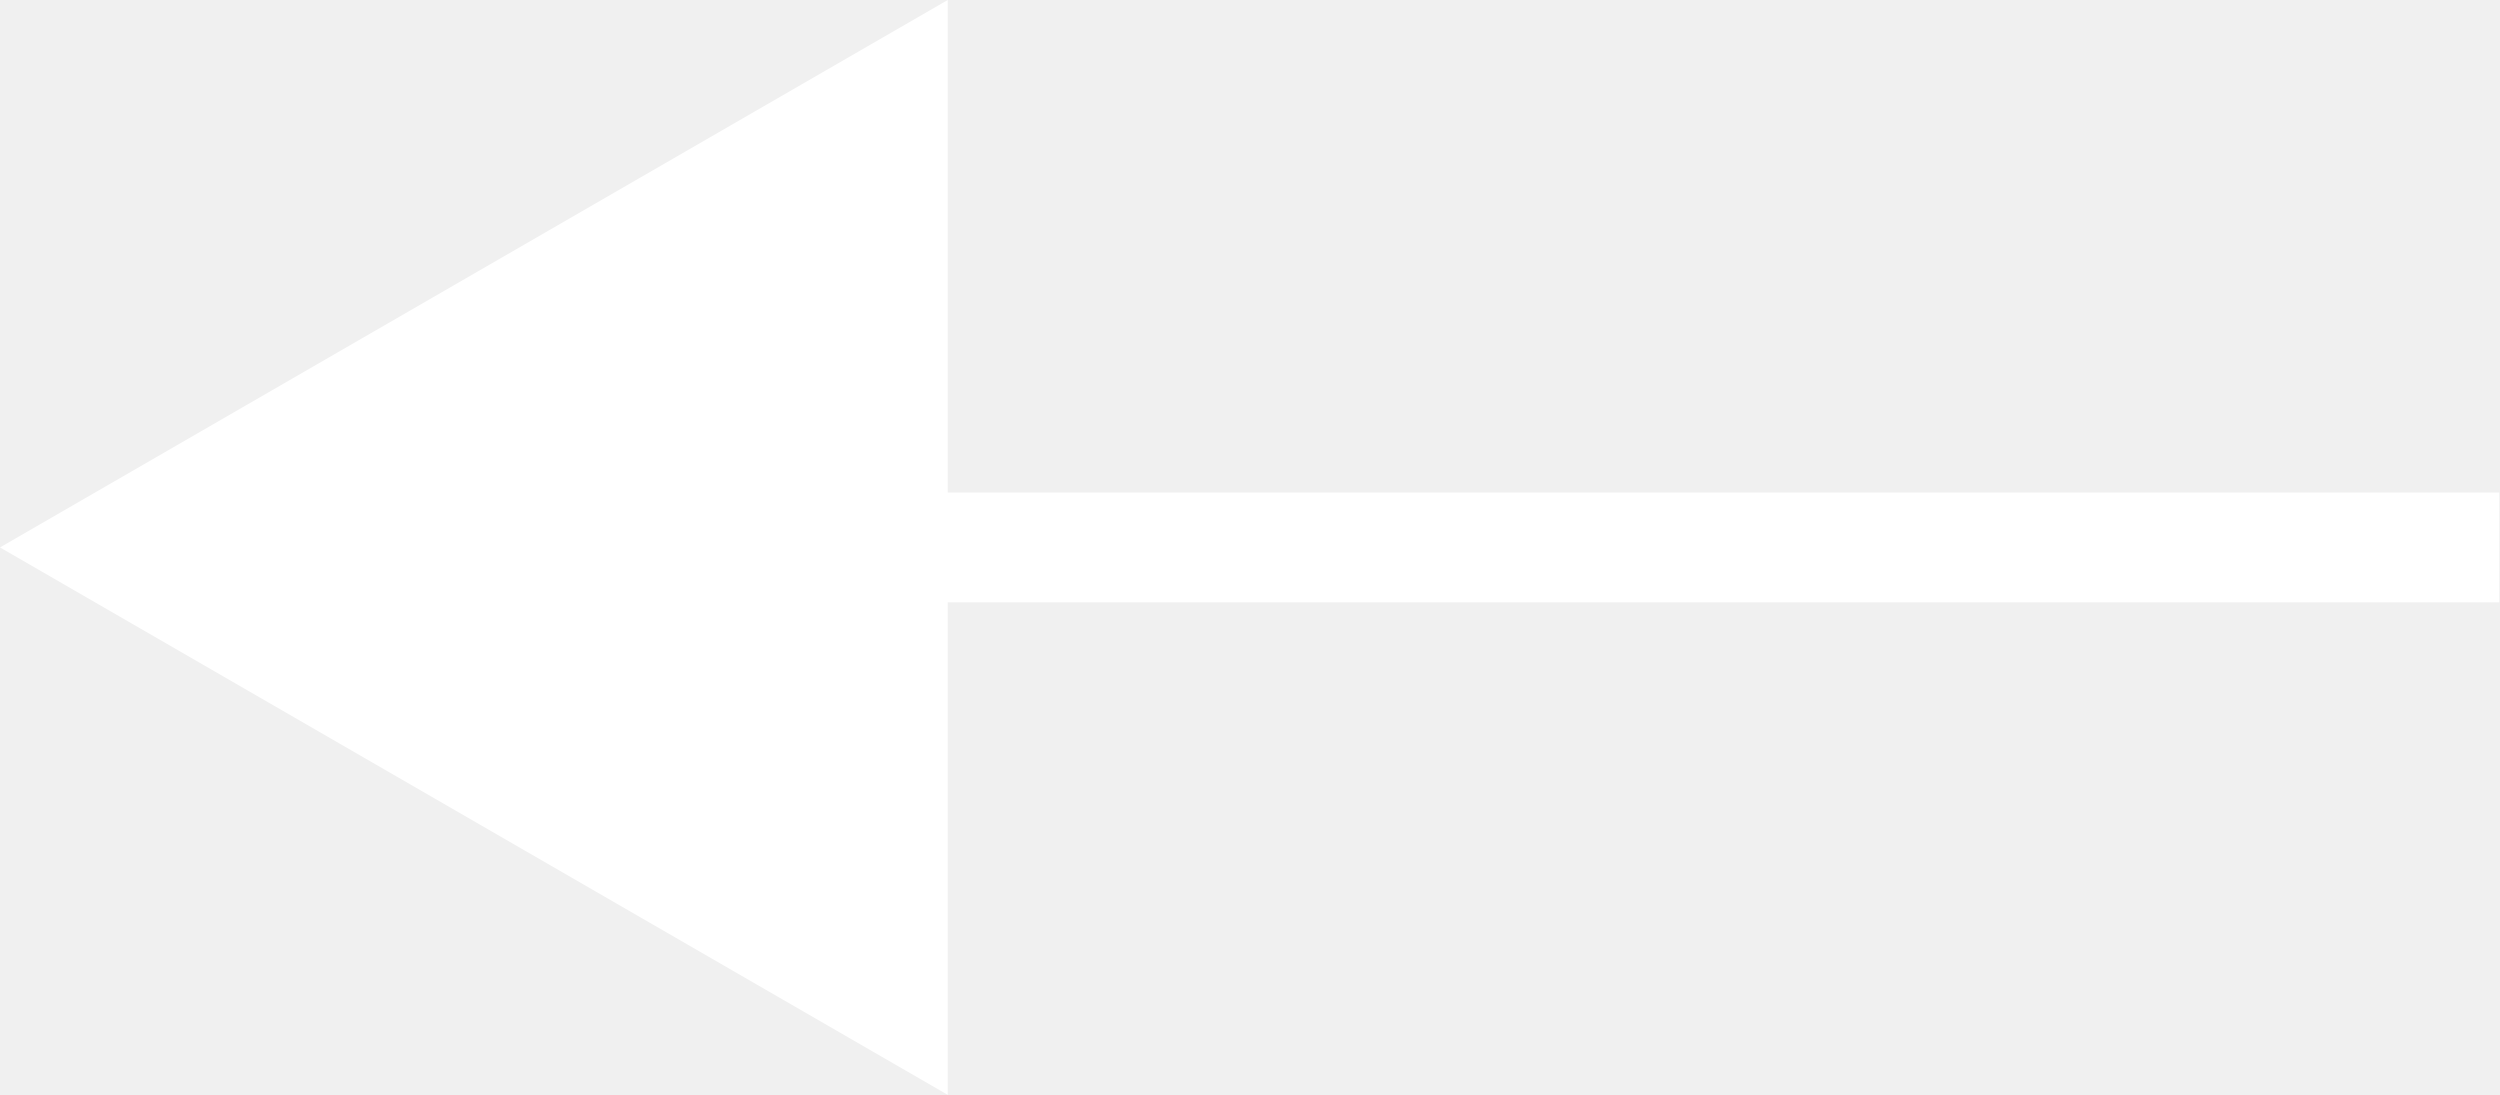
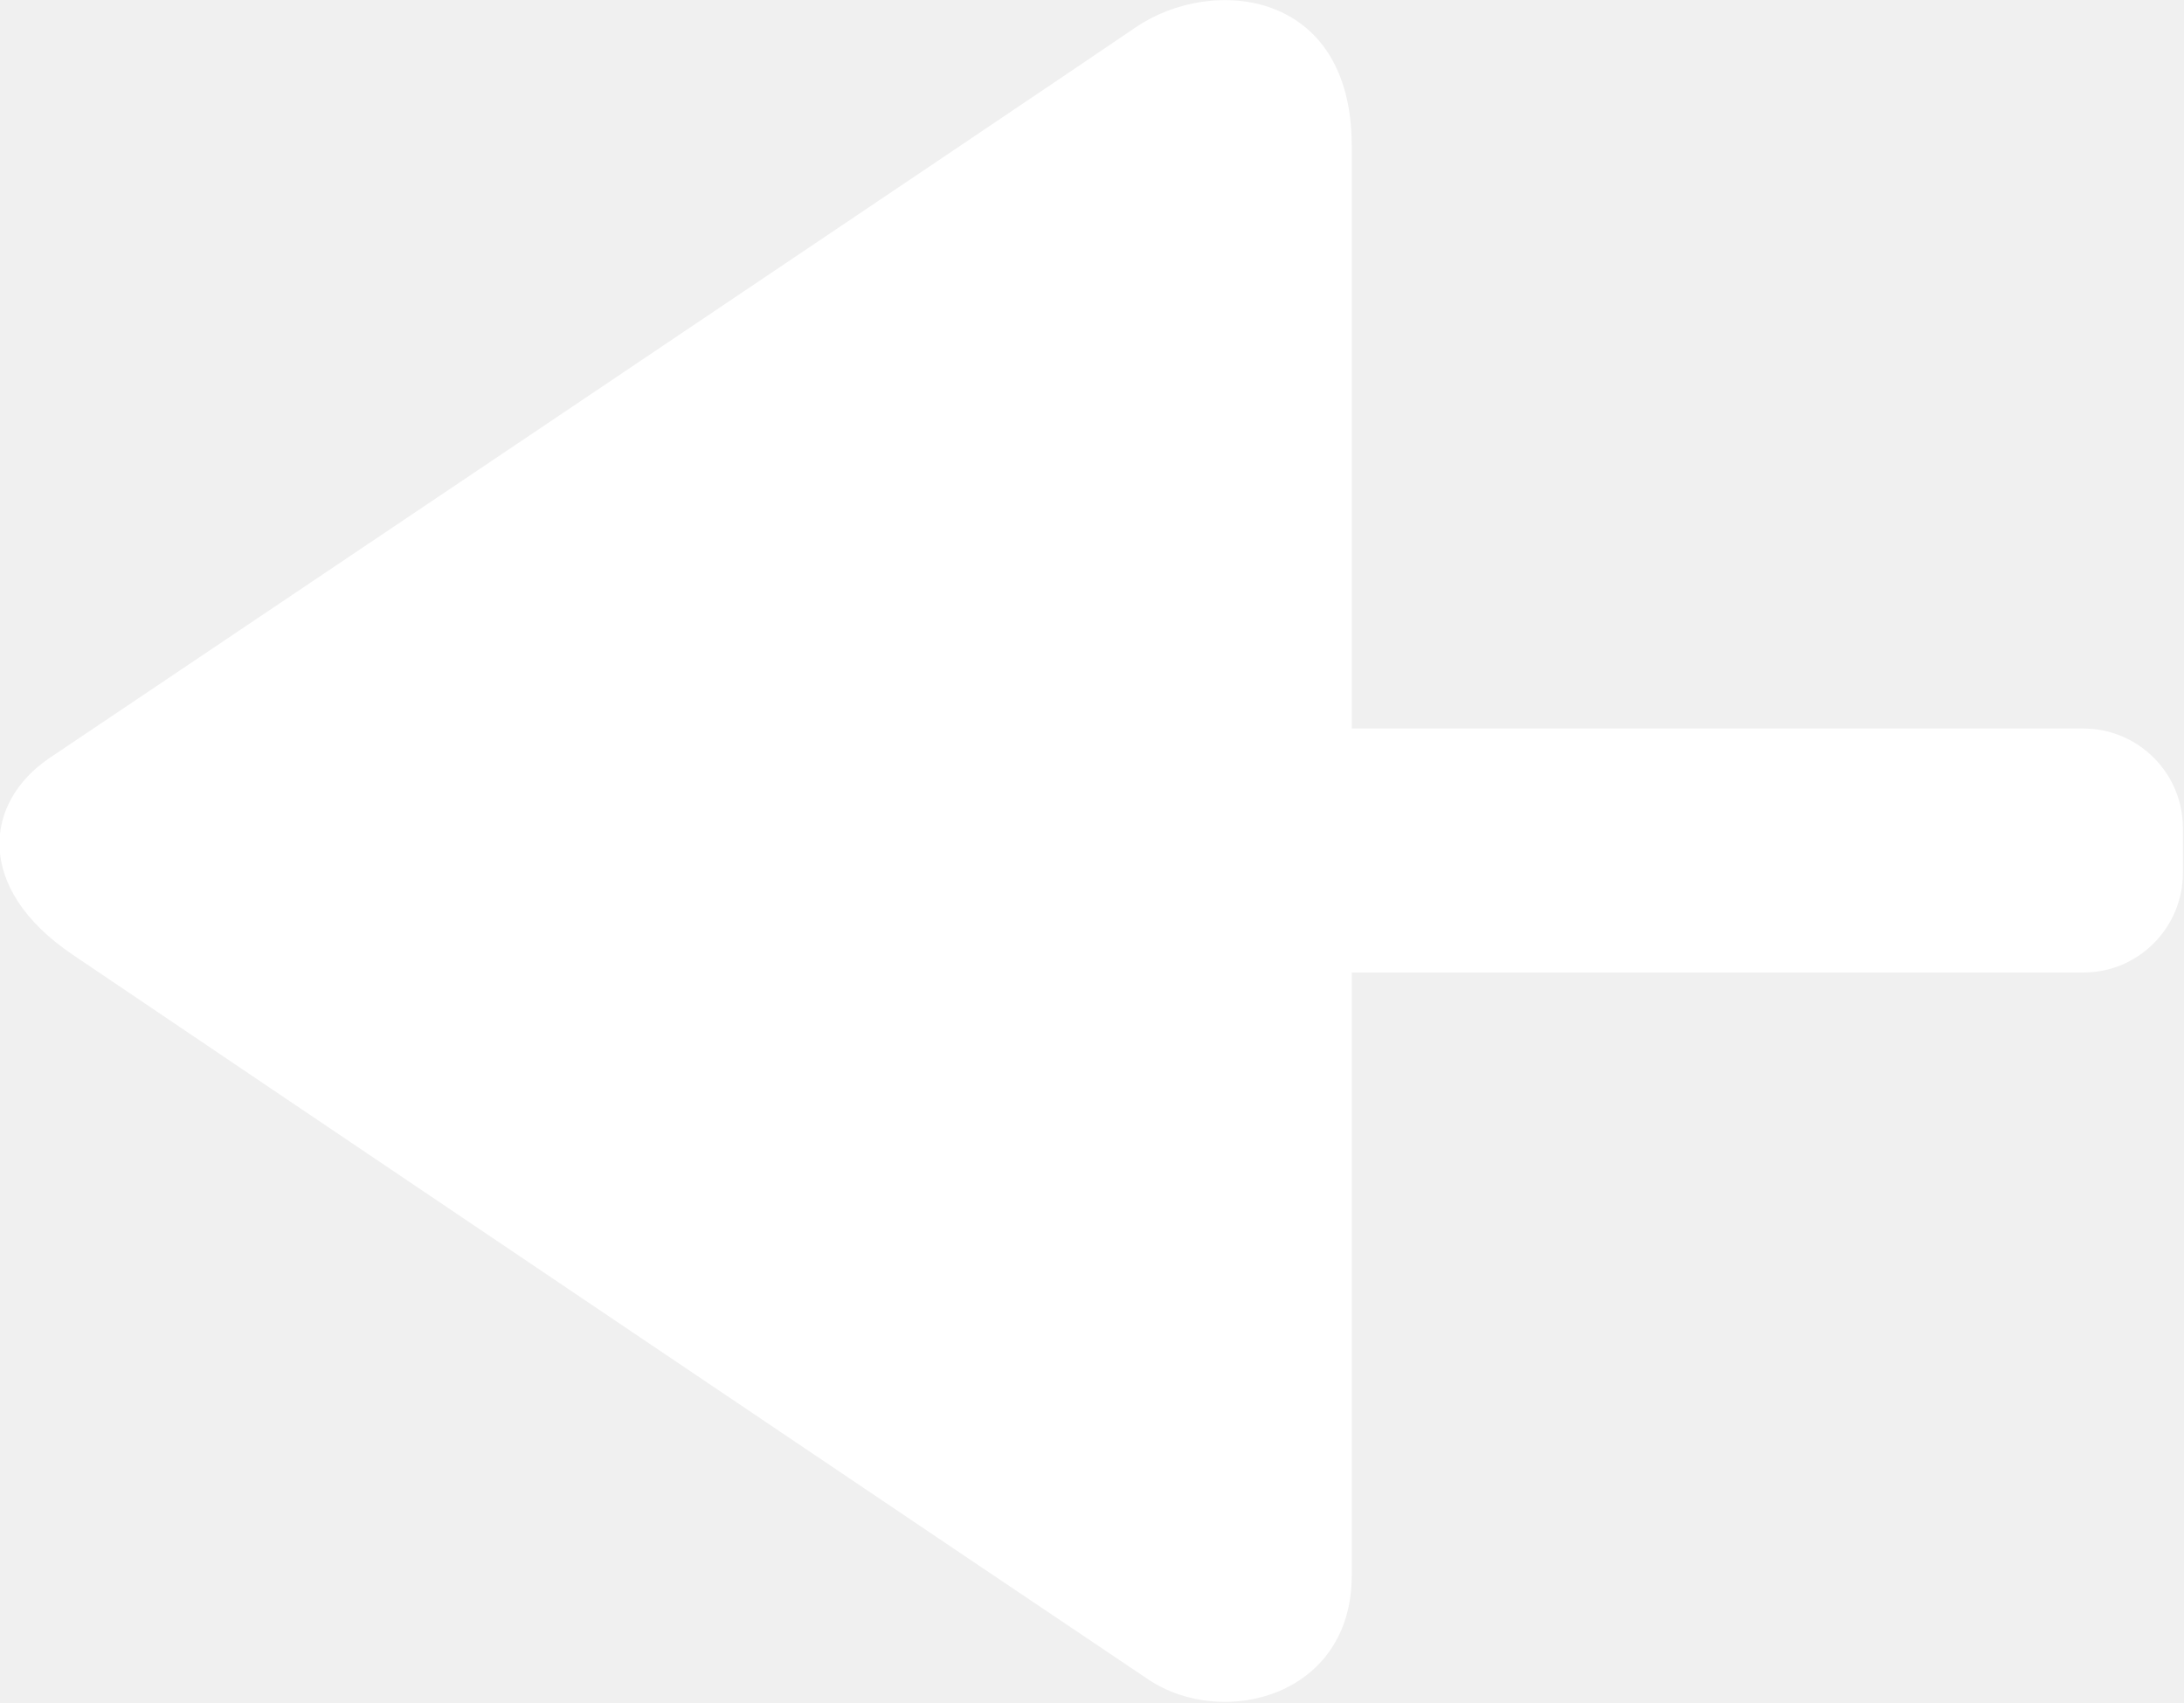
- <svg xmlns="http://www.w3.org/2000/svg" version="1.1" id="Layer_1" x="0px" y="0px" viewBox="0 0 34.16 14.96" style="enable-background:new 0 0 34.16 14.96;" xml:space="preserve">
+ <svg xmlns="http://www.w3.org/2000/svg" version="1.1" id="Layer_1" x="0px" y="0px" viewBox="0 0 19.34 15.07" style="enable-background:new 0 0 19.34 15.07;" xml:space="preserve">
  <style type="text/css">
	.st0{fill:#FFFFFF;}
</style>
-   <g>
-     <rect x="10.76" y="6.73" class="st0" width="23.39" height="1.5" />
-     <g>
-       <polygon class="st0" points="12.95,0 0,7.48 12.95,14.96   " />
-     </g>
-   </g>
+   <path class="st0" d="M10.06,0.24C9.3,0.76,1.02,6.32,0.44,6.71s-0.67,1.15,0.2,1.74s8.96,6.04,9.53,6.42  c0.66,0.44,1.8,0.15,1.8-0.92c0-0.47,0-2.8,0-5.34h6.48c0.49,0,0.88-0.4,0.88-0.88v-0.4c0-0.49-0.4-0.88-0.88-0.88h-6.48  c0-2.53,0-4.8,0-5.16C11.97-0.09,10.74-0.22,10.06,0.24z" />
</svg>
